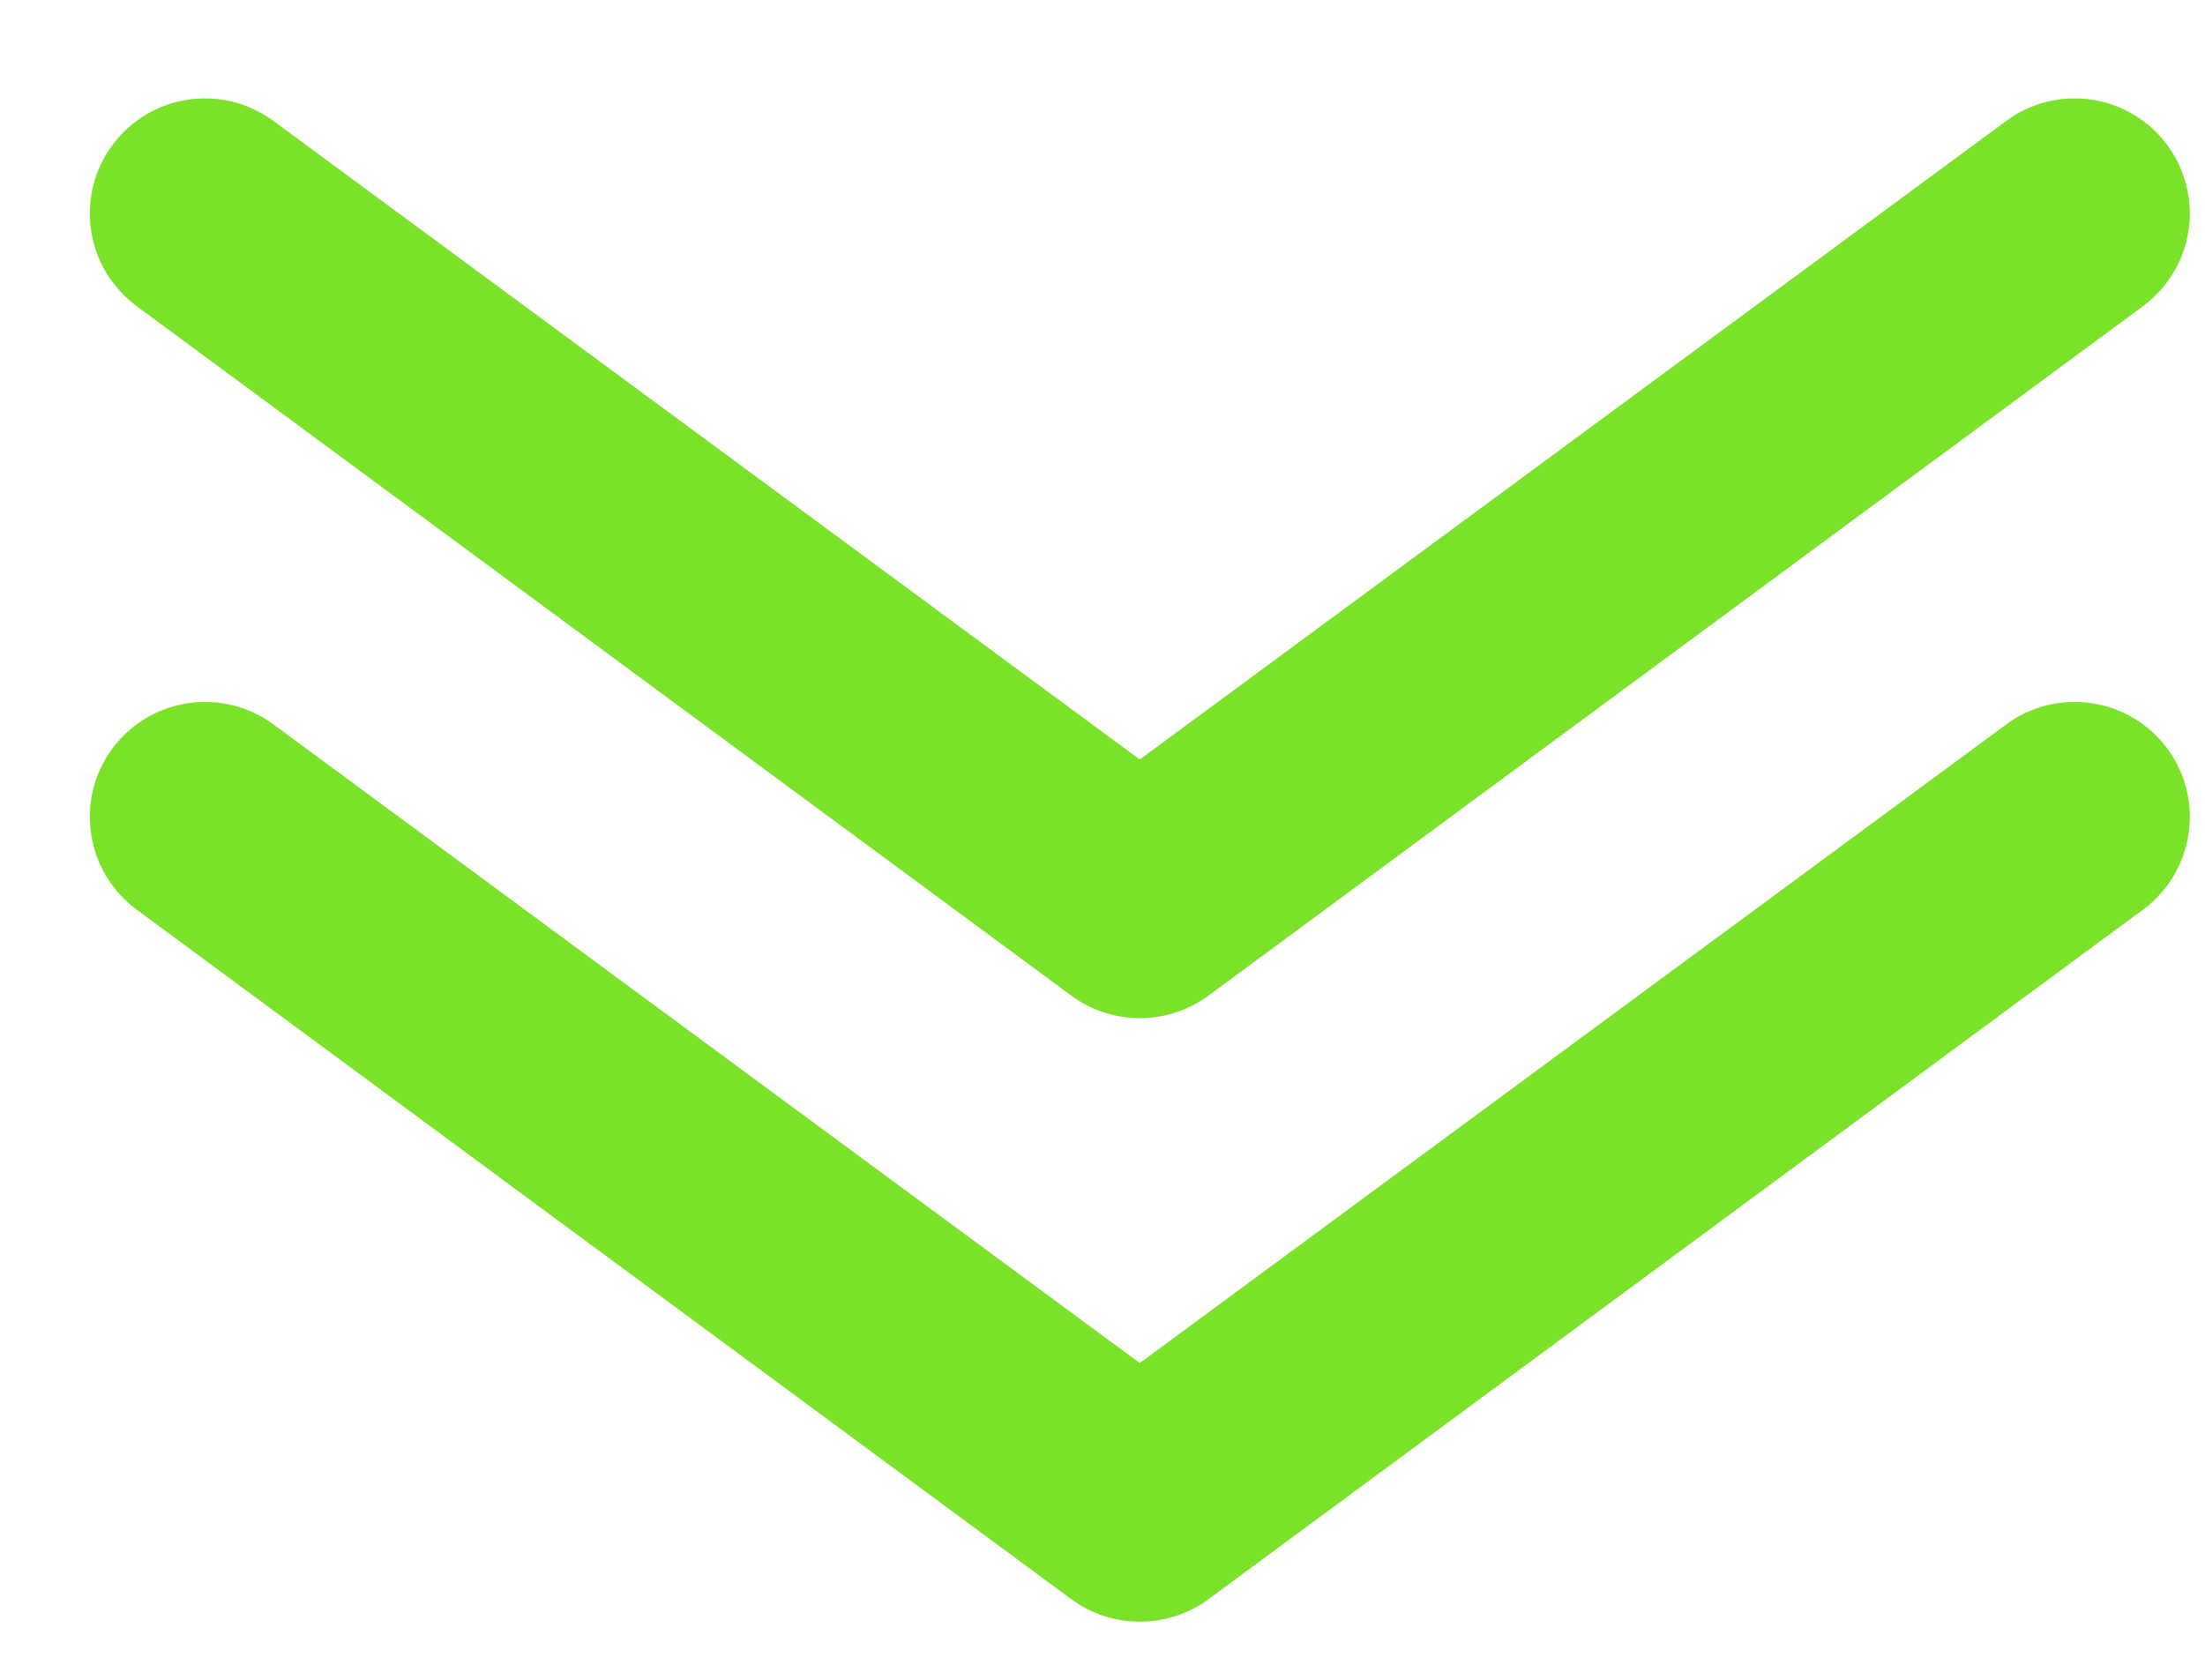
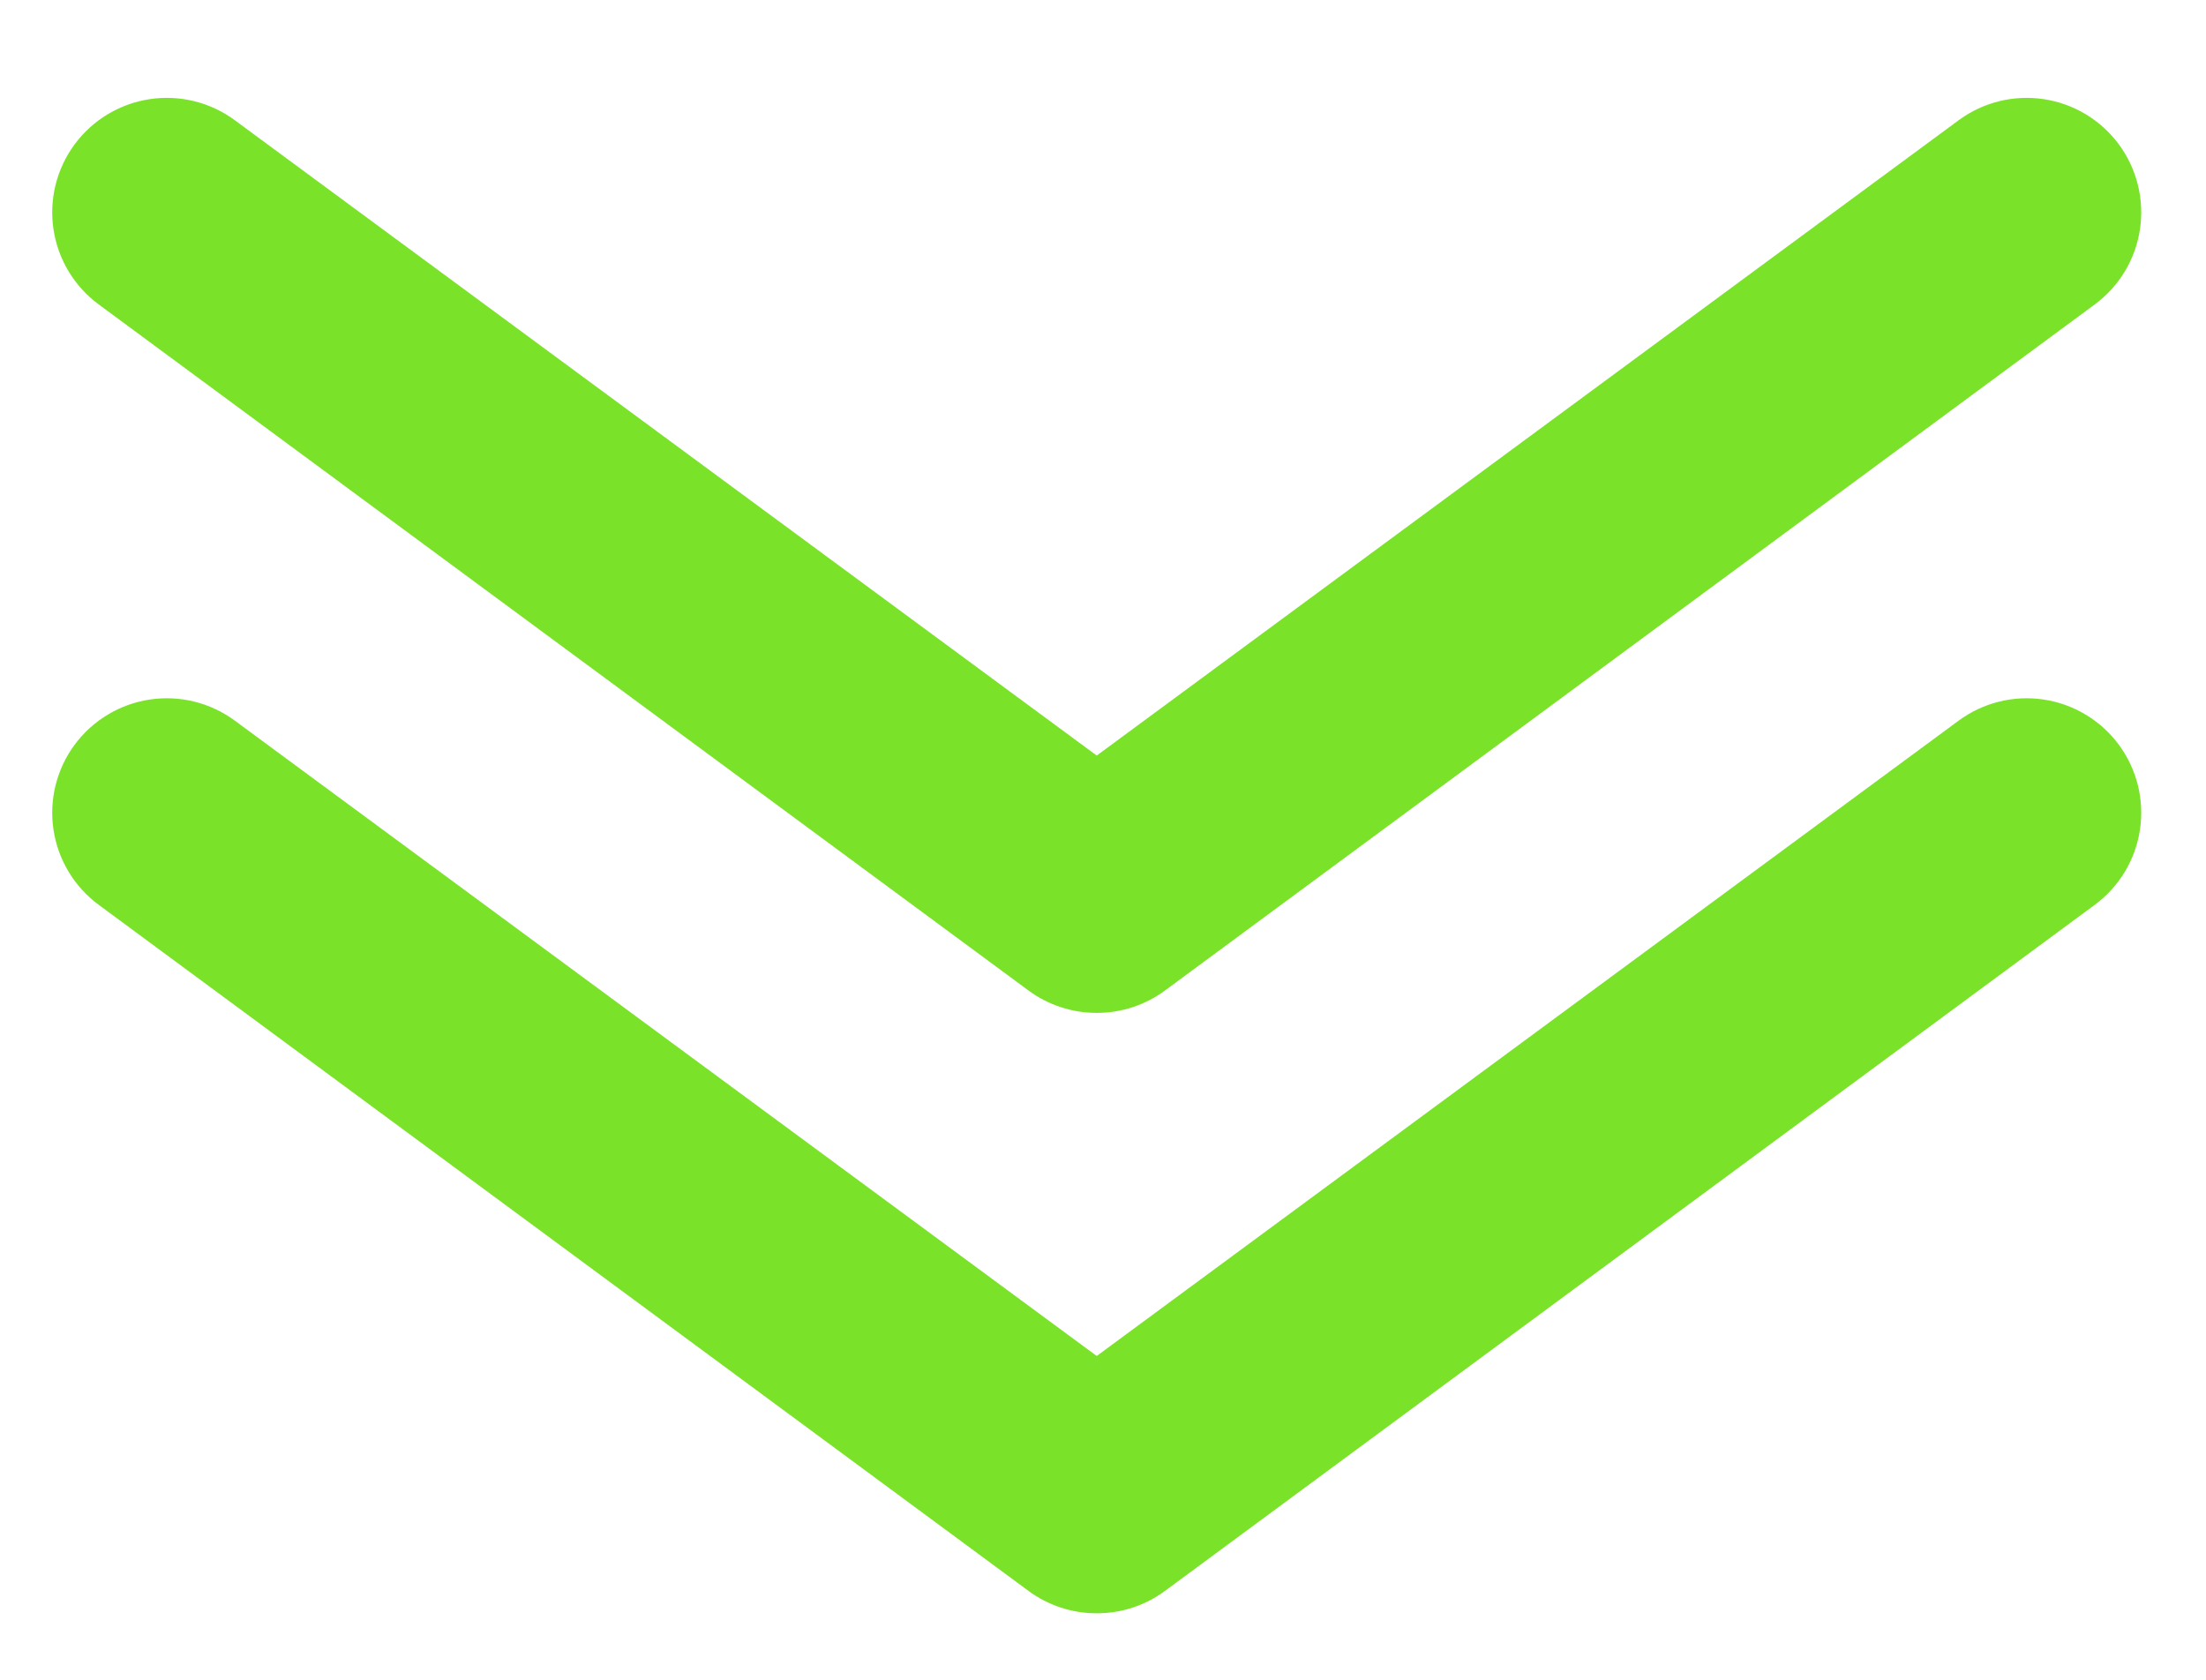
- <svg xmlns="http://www.w3.org/2000/svg" width="21" height="16" viewBox="0 0 21 16" fill="none">
-   <path d="M10.855 9.698C10.621 9.698 10.392 9.623 10.204 9.484L1.3 2.915C1.185 2.829 1.087 2.721 1.012 2.598C0.938 2.475 0.889 2.338 0.868 2.196C0.824 1.908 0.897 1.615 1.07 1.382C1.243 1.148 1.502 0.992 1.79 0.949C2.077 0.906 2.37 0.979 2.604 1.152L10.855 7.234L19.107 1.152C19.222 1.066 19.354 1.004 19.494 0.969C19.634 0.935 19.779 0.928 19.921 0.949C20.064 0.97 20.201 1.02 20.324 1.094C20.447 1.168 20.555 1.266 20.641 1.382C20.726 1.497 20.788 1.629 20.823 1.768C20.858 1.908 20.865 2.053 20.843 2.196C20.822 2.338 20.773 2.475 20.698 2.598C20.624 2.721 20.526 2.829 20.411 2.915L11.508 9.484C11.319 9.623 11.09 9.698 10.855 9.698Z" fill="#7AE229" />
-   <path d="M10.855 15.446C10.621 15.447 10.392 15.372 10.204 15.233L1.3 8.663C1.066 8.49 0.911 8.232 0.868 7.944C0.824 7.657 0.897 7.364 1.07 7.13C1.243 6.896 1.502 6.741 1.79 6.698C2.077 6.655 2.37 6.727 2.604 6.9L10.855 12.983L19.107 6.9C19.34 6.727 19.634 6.655 19.921 6.698C20.209 6.741 20.468 6.896 20.641 7.13C20.814 7.364 20.887 7.657 20.843 7.944C20.8 8.232 20.645 8.49 20.411 8.663L11.508 15.233C11.319 15.372 11.09 15.447 10.855 15.446Z" fill="#7AE229" />
+ <svg xmlns="http://www.w3.org/2000/svg" width="100%" height="100%" viewBox="0 0 88 67" version="1.1" xml:space="preserve" style="fill-rule:evenodd;clip-rule:evenodd;stroke-linejoin:round;stroke-miterlimit:2;">
+   <path d="M43.75,40.407c-0.977,0.002 -1.93,-0.31 -2.717,-0.889l-37.096,-27.374c-0.483,-0.357 -0.89,-0.805 -1.2,-1.318c-0.309,-0.514 -0.514,-1.084 -0.603,-1.677c-0.18,-1.198 0.124,-2.418 0.844,-3.392c0.721,-0.974 1.799,-1.623 2.998,-1.802c1.198,-0.18 2.42,0.124 3.394,0.844l34.38,25.343l34.38,-25.343c0.482,-0.357 1.031,-0.615 1.613,-0.76c0.583,-0.144 1.188,-0.173 1.781,-0.084c0.594,0.089 1.164,0.294 1.678,0.603c0.514,0.309 0.963,0.716 1.32,1.199c0.356,0.482 0.615,1.03 0.759,1.612c0.145,0.582 0.174,1.187 0.085,1.78c-0.089,0.593 -0.294,1.163 -0.603,1.677c-0.31,0.513 -0.717,0.961 -1.2,1.318l-37.096,27.374c-0.787,0.579 -1.739,0.891 -2.717,0.889Z" style="fill:#7ae229;fill-rule:nonzero;" />
+   <path d="M43.75,64.36c-0.977,0.001 -1.93,-0.31 -2.717,-0.89l-37.096,-27.374c-0.975,-0.72 -1.623,-1.797 -1.803,-2.995c-0.18,-1.198 0.124,-2.418 0.844,-3.392c0.721,-0.974 1.799,-1.622 2.998,-1.802c1.198,-0.18 2.42,0.124 3.394,0.844l34.38,25.344l34.38,-25.344c0.974,-0.72 2.196,-1.024 3.394,-0.844c1.199,0.18 2.277,0.828 2.998,1.802c0.72,0.974 1.024,2.194 0.844,3.392c-0.18,1.198 -0.828,2.275 -1.803,2.995l-37.096,27.374c-0.787,0.58 -1.739,0.891 -2.717,0.89Z" style="fill:#7ae229;fill-rule:nonzero;" />
</svg>
